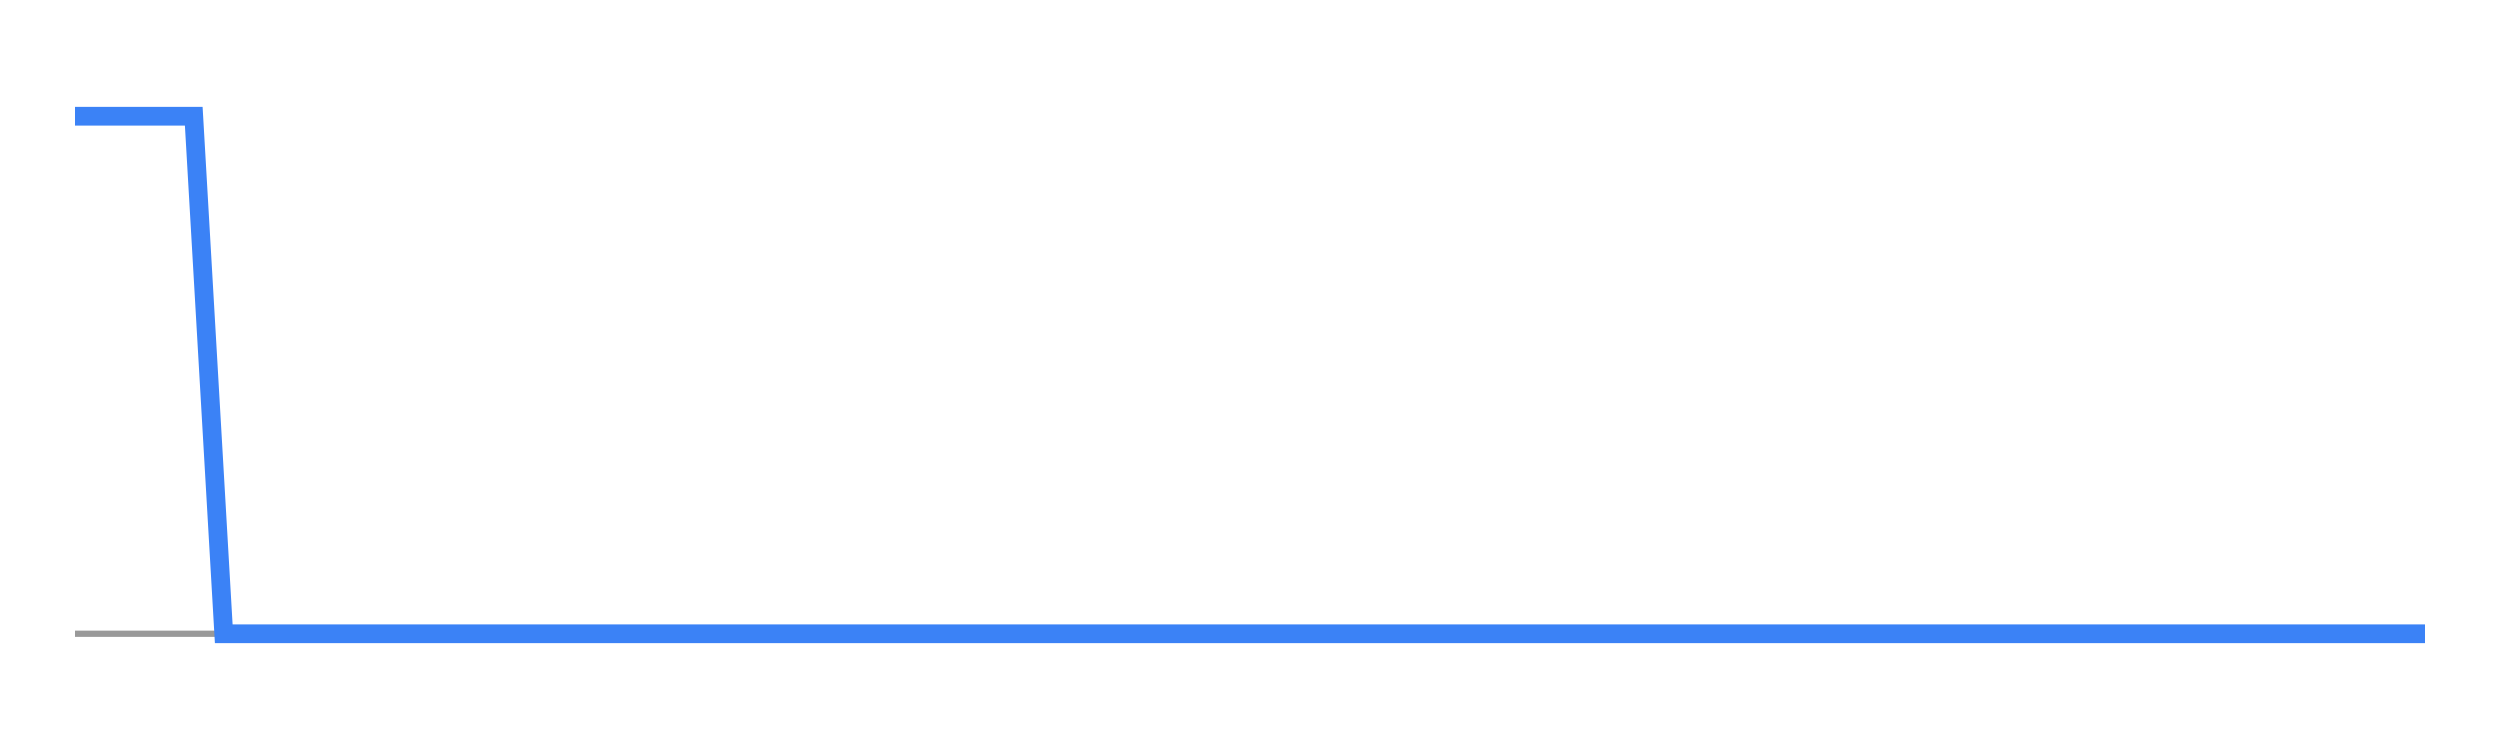
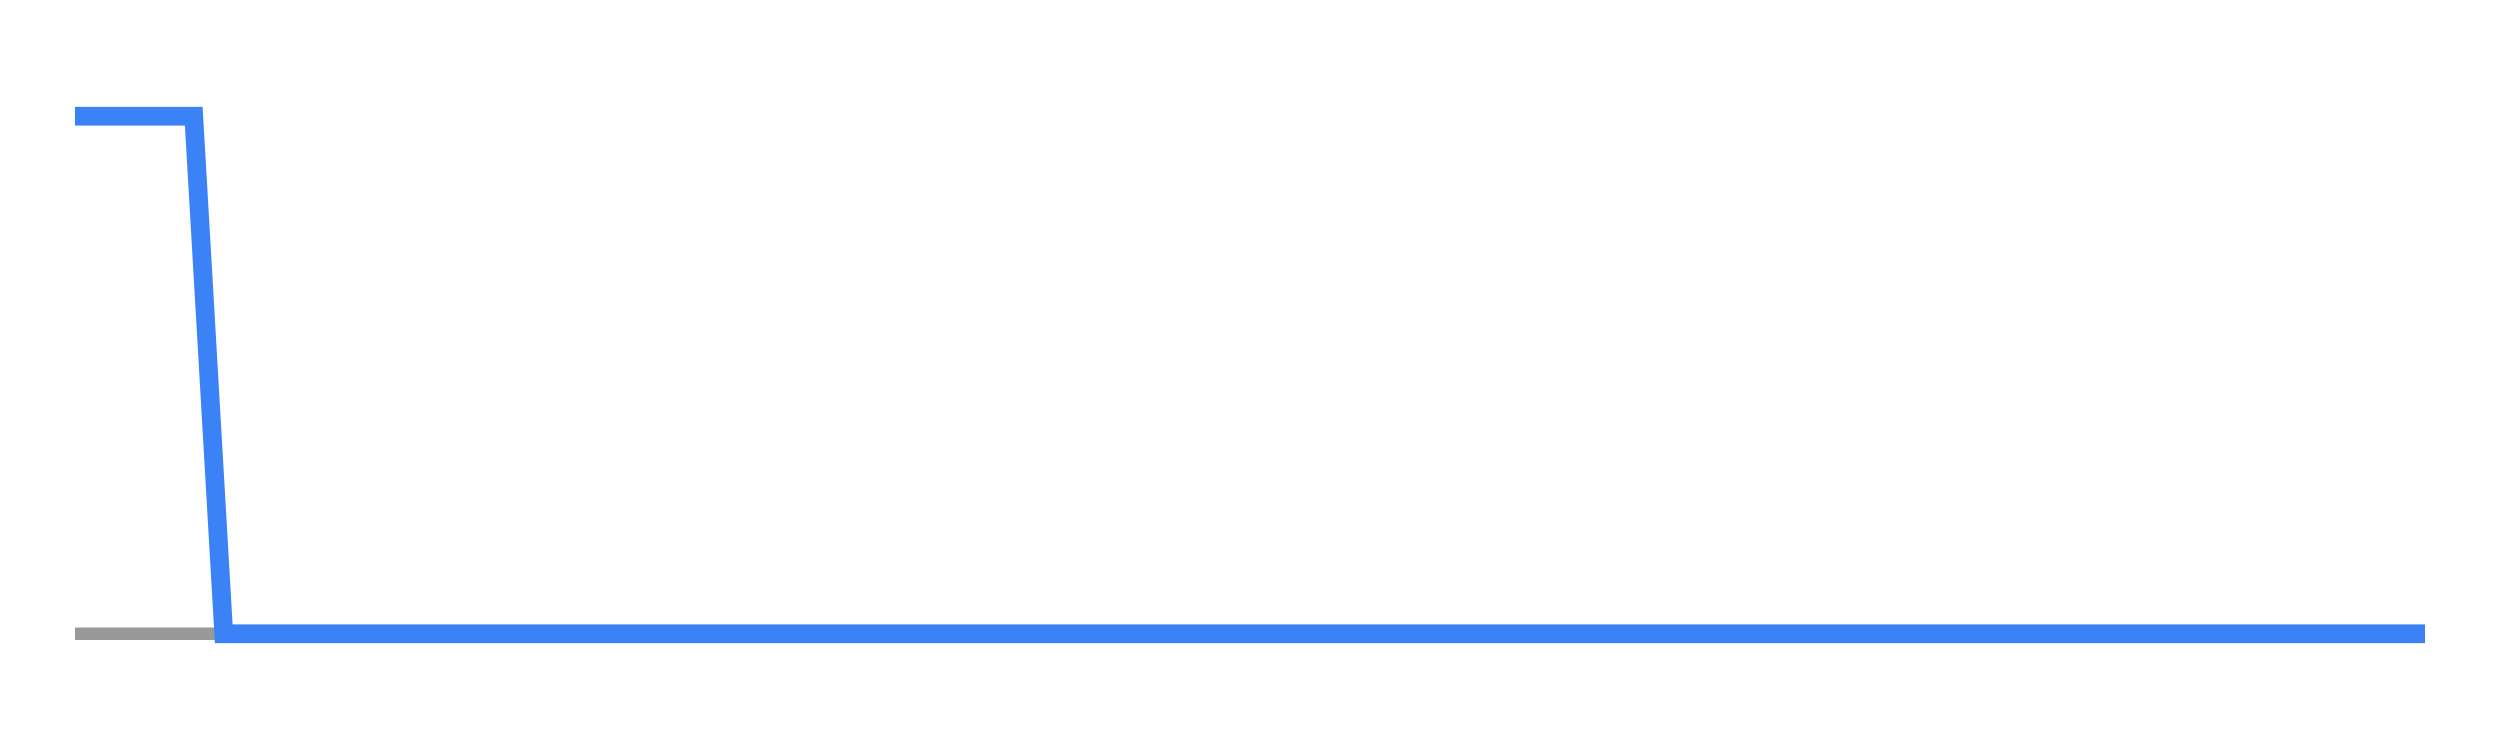
<svg xmlns="http://www.w3.org/2000/svg" width="200" height="60" viewBox="0 0 200 60">
-   <line x1="6" y1="50.7" x2="194" y2="50.7" stroke="#999" stroke-width="0.5" />
+   <line x1="6" y1="50.7" x2="194" y2="50.7" stroke="#999" stroke-width="1" />
  <polyline points="6.0,9.3 8.4,9.3 10.8,9.3 13.1,9.3 15.5,9.3 17.9,50.7 20.3,50.7 22.7,50.7 25.0,50.7 27.4,50.7 29.8,50.7 32.2,50.7 34.6,50.7 36.9,50.7 39.3,50.7 41.7,50.7 44.1,50.7 46.5,50.7 48.8,50.7 51.2,50.7 53.6,50.7 56.0,50.7 58.4,50.7 60.7,50.7 63.1,50.7 65.5,50.7 67.9,50.7 70.3,50.7 72.6,50.7 75.0,50.7 77.4,50.7 79.8,50.7 82.2,50.7 84.5,50.7 86.9,50.7 89.3,50.7 91.7,50.7 94.1,50.7 96.4,50.7 98.8,50.7 101.2,50.7 103.6,50.7 105.9,50.7 108.3,50.7 110.7,50.7 113.1,50.7 115.5,50.7 117.8,50.7 120.2,50.7 122.6,50.7 125.0,50.7 127.4,50.7 129.7,50.7 132.1,50.7 134.5,50.7 136.9,50.7 139.3,50.7 141.6,50.7 144.0,50.7 146.4,50.7 148.8,50.7 151.2,50.7 153.5,50.7 155.9,50.7 158.3,50.7 160.7,50.7 163.1,50.7 165.4,50.7 167.8,50.7 170.2,50.7 172.6,50.7 175.0,50.7 177.3,50.7 179.7,50.7 182.1,50.7 184.5,50.7 186.9,50.7 189.2,50.7 191.6,50.7 194.0,50.7" fill="none" stroke="#3b82f6" stroke-width="1.5" />
</svg>
